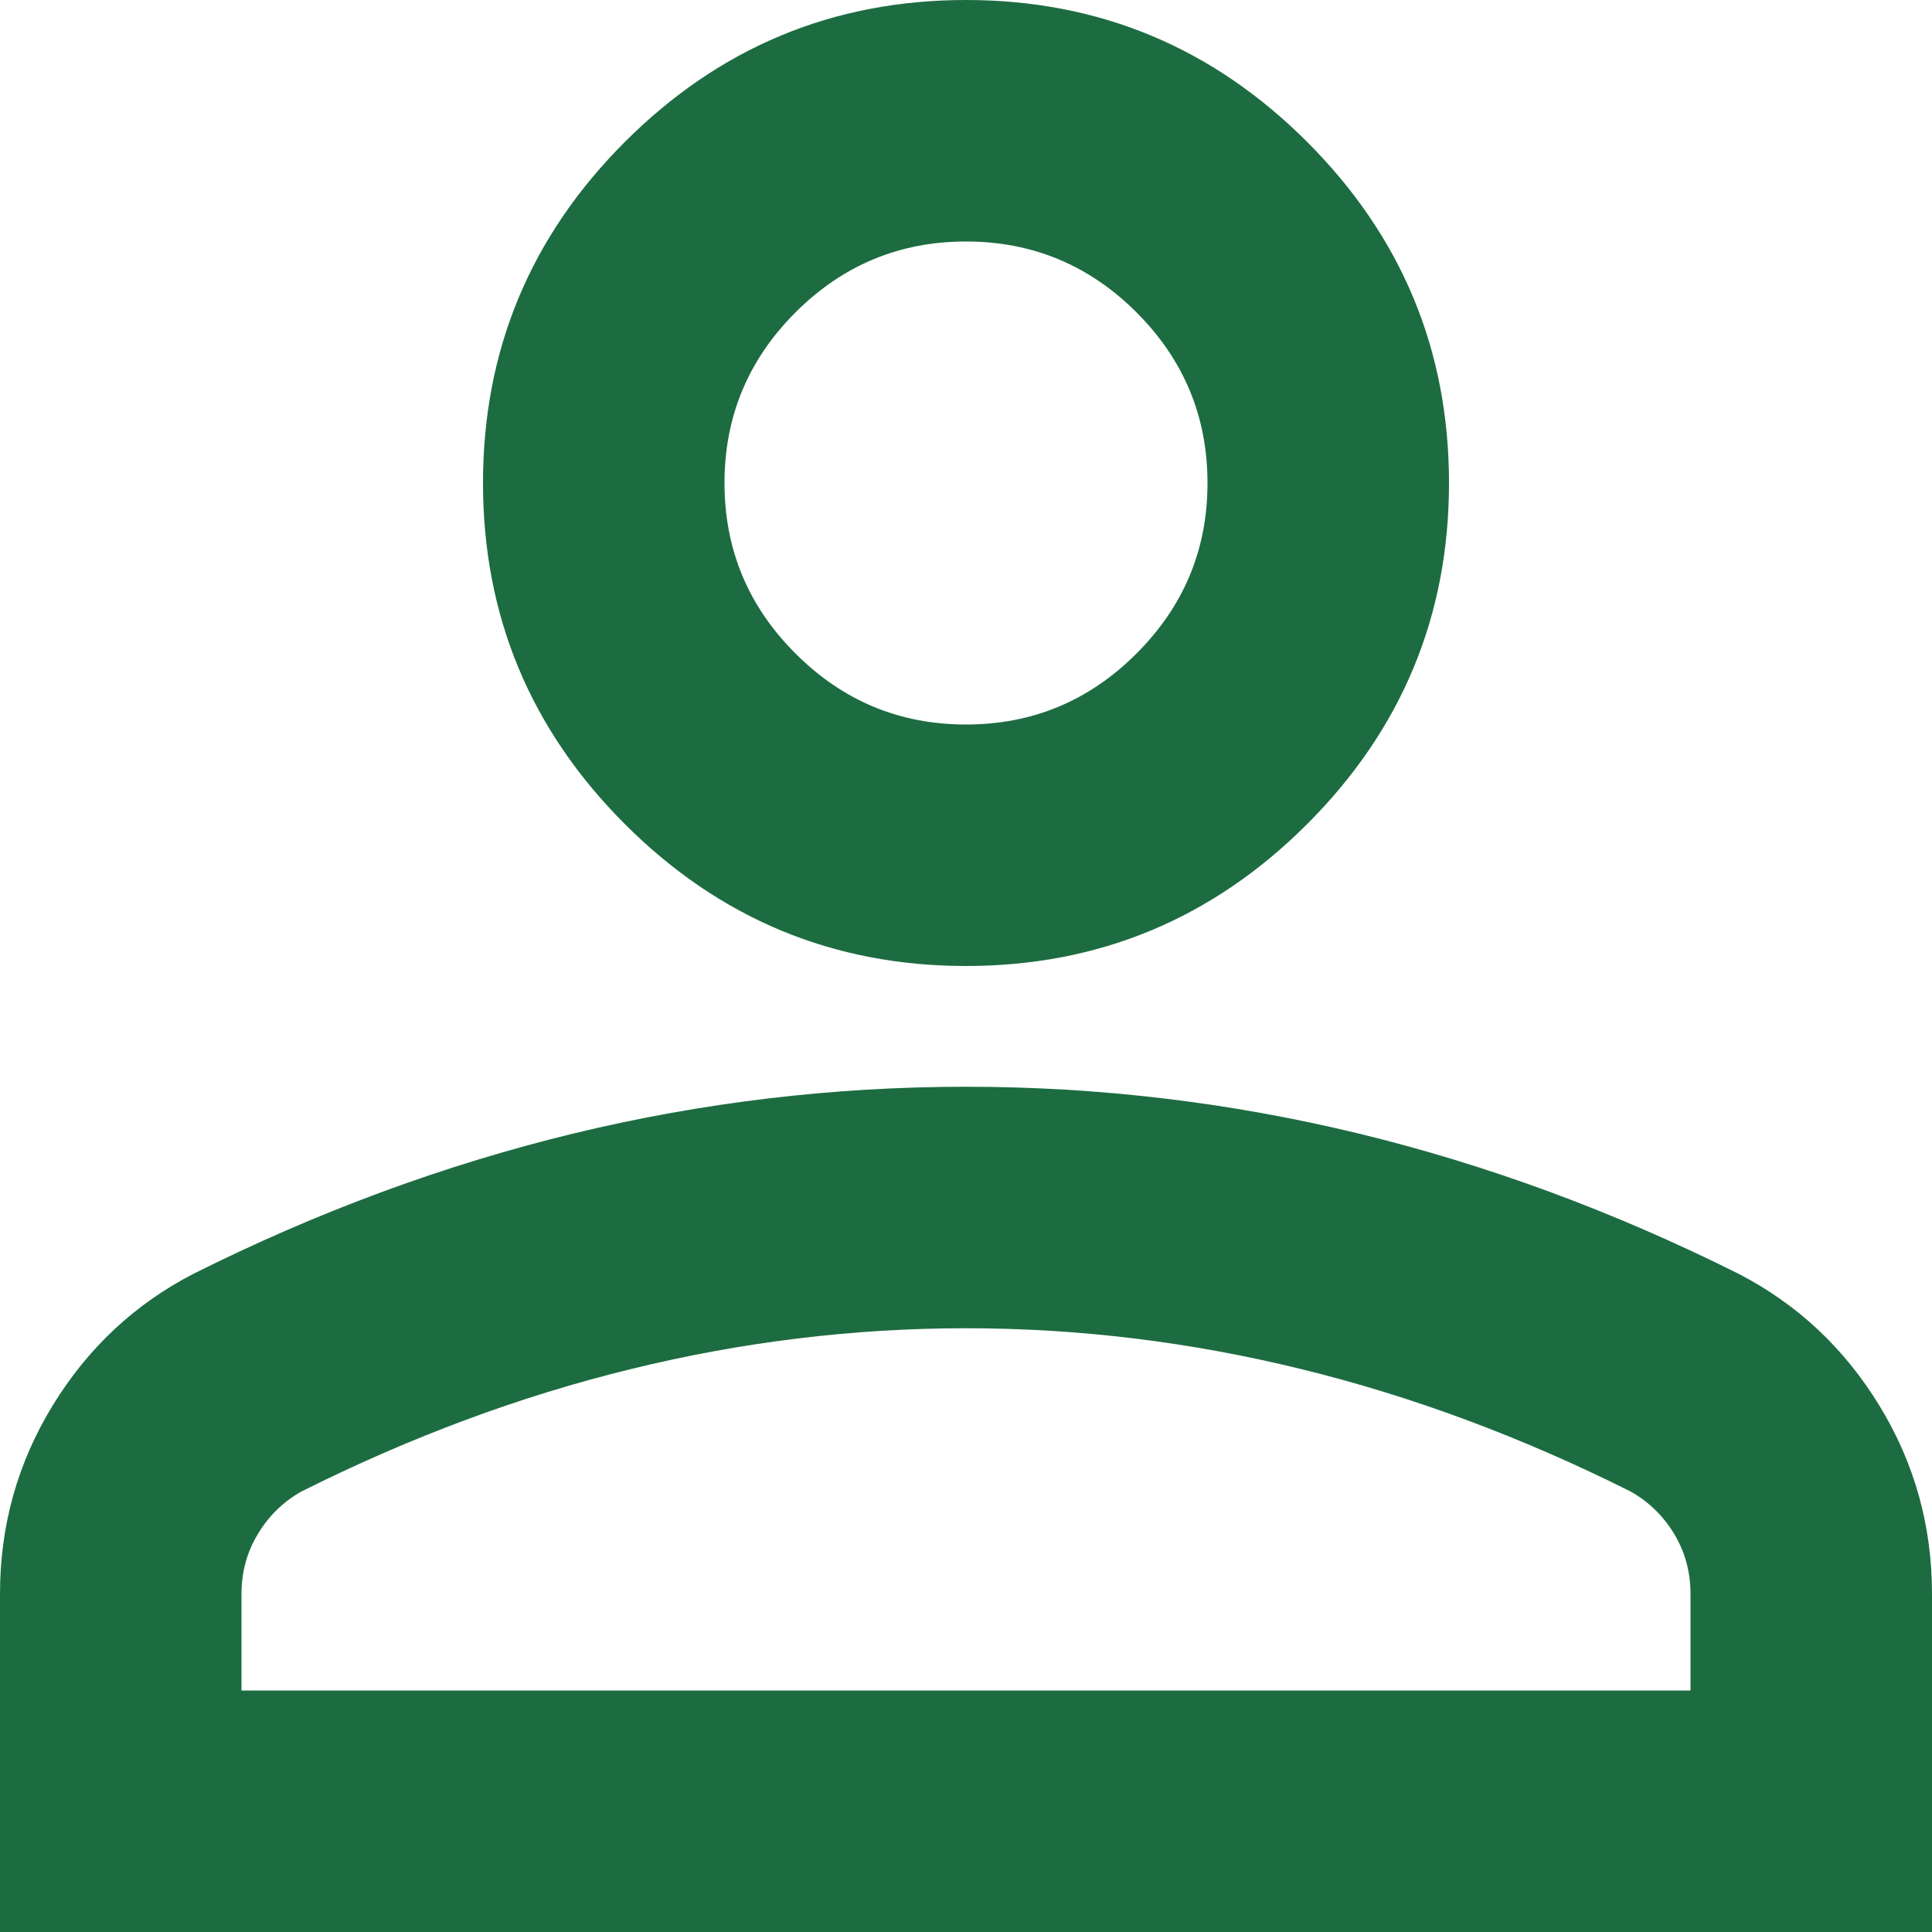
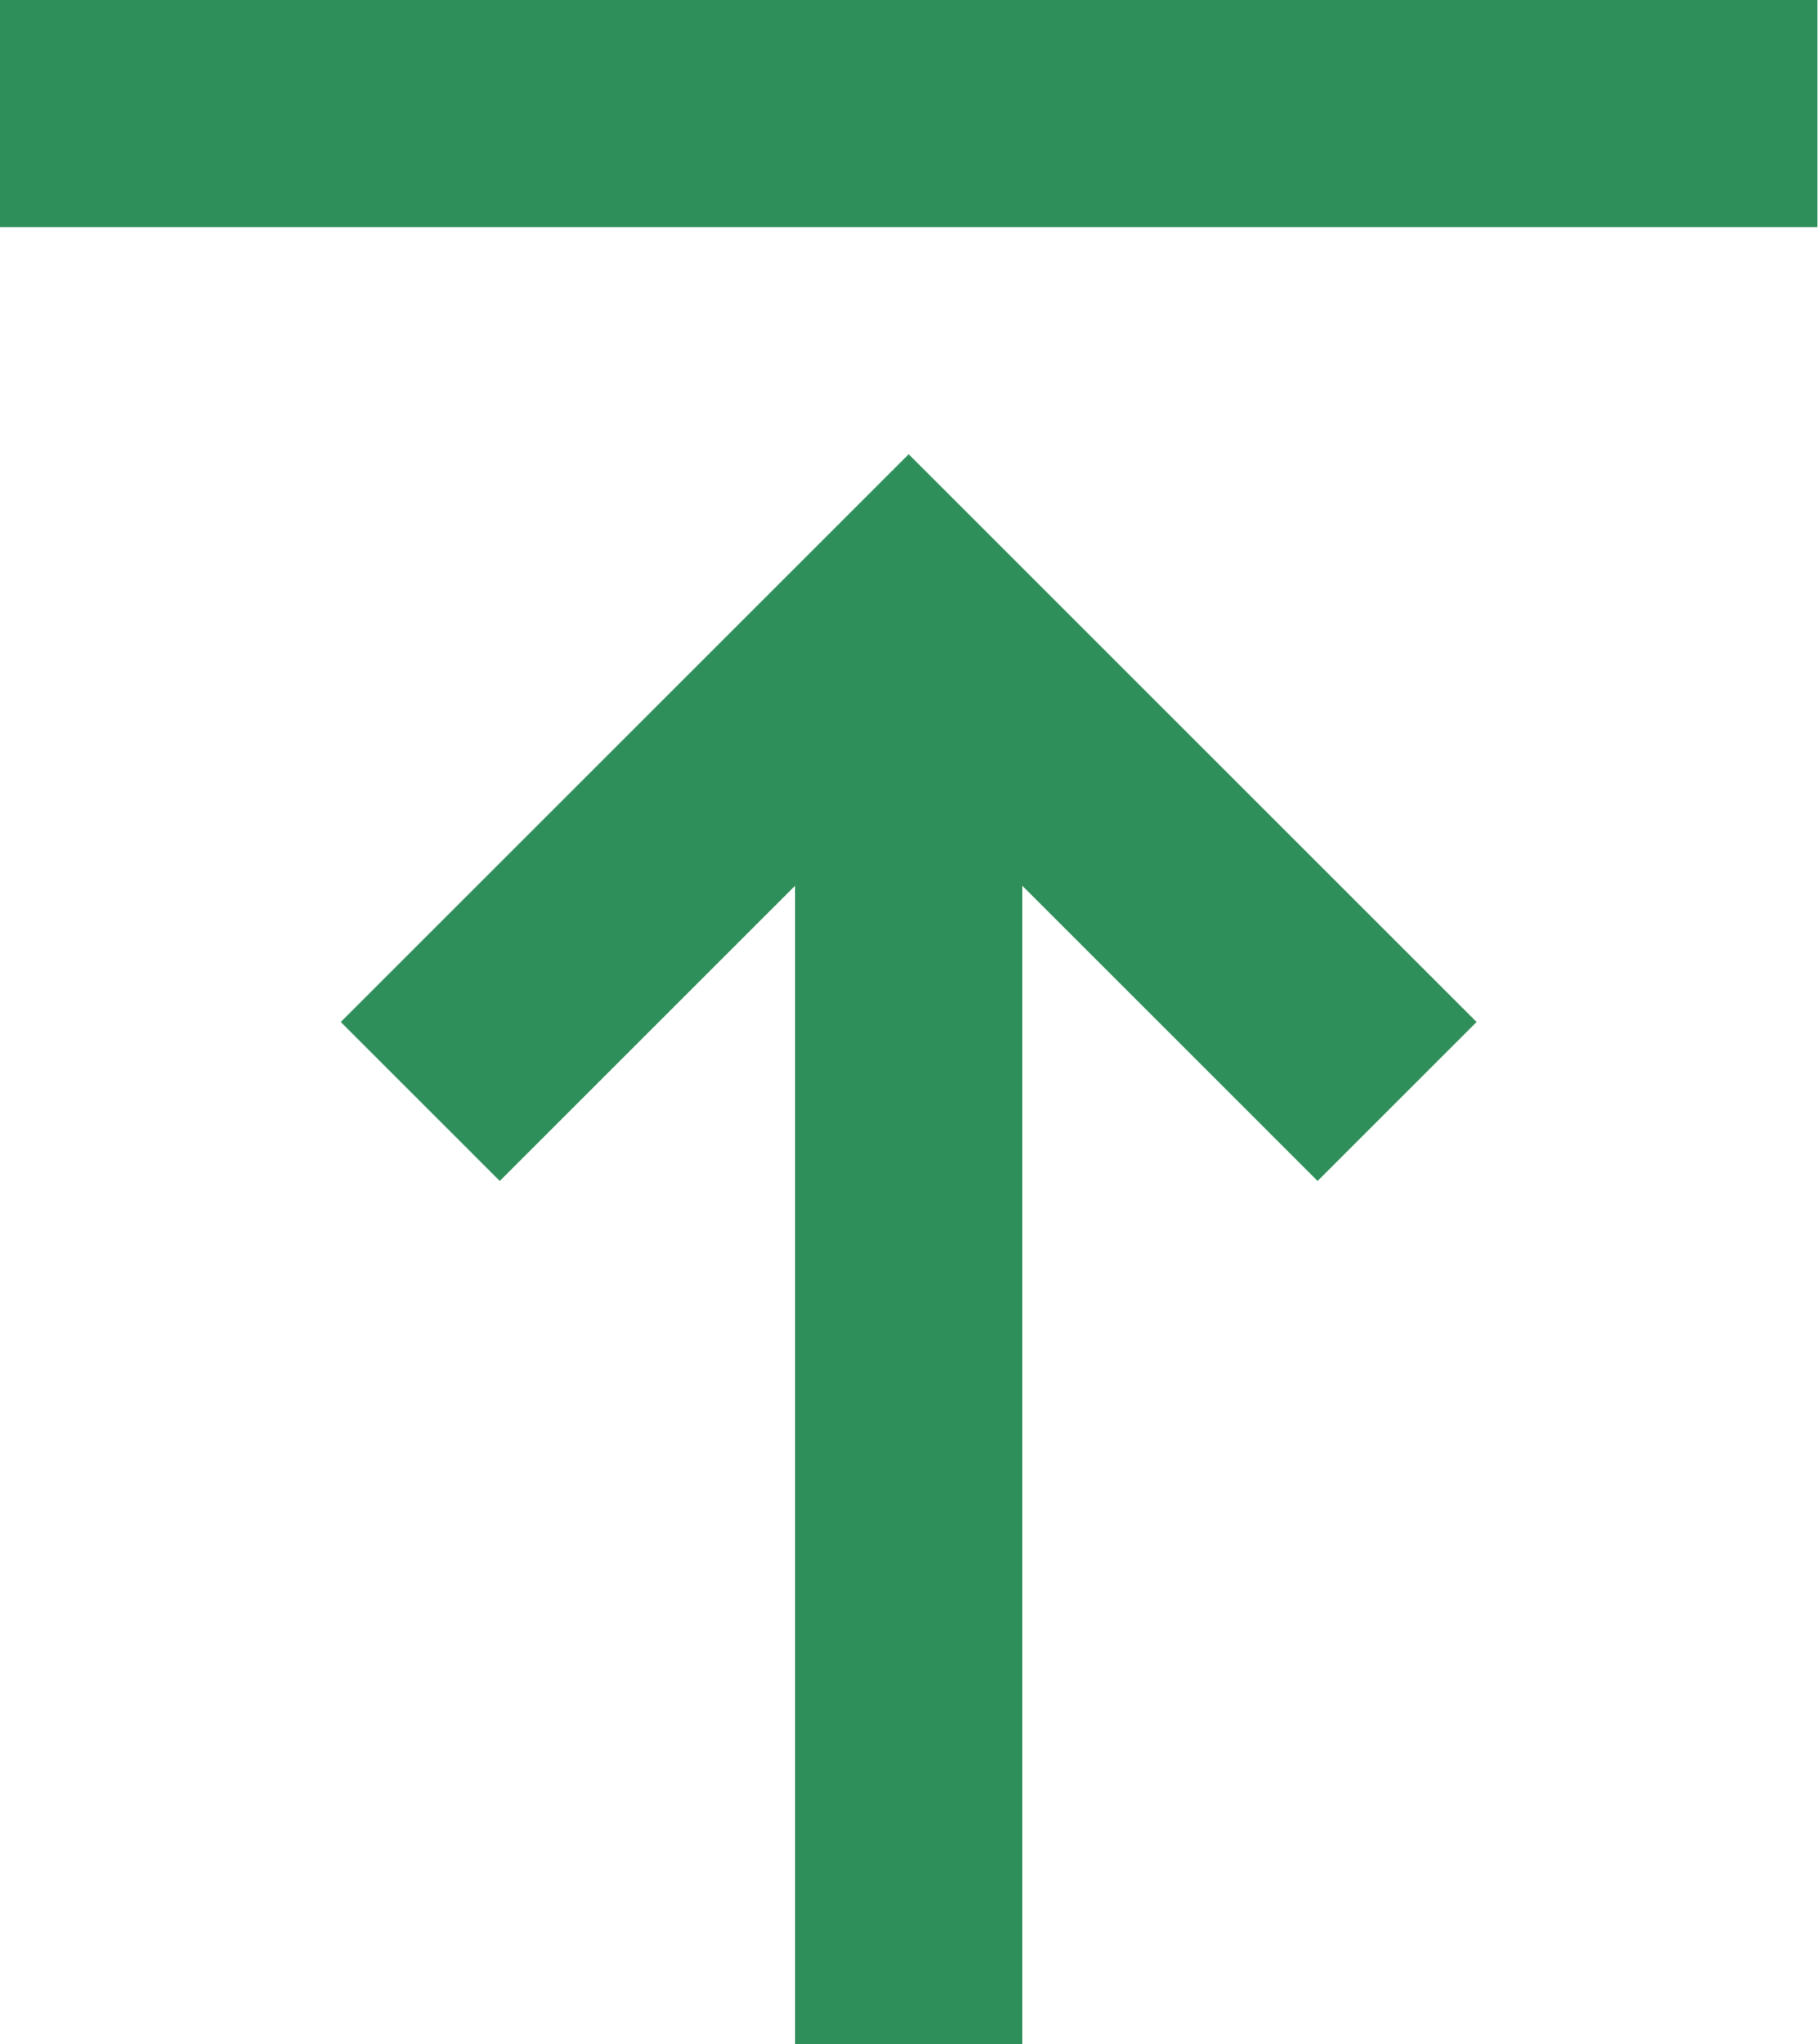
- <svg xmlns="http://www.w3.org/2000/svg" width="16" height="16" viewBox="0 0 16 16" fill="none">
-   <path d="M8 8C6.9 8 5.958 7.608 5.175 6.825C4.392 6.042 4 5.1 4 4C4 2.9 4.392 1.958 5.175 1.175C5.958 0.392 6.9 0 8 0C9.1 0 10.042 0.392 10.825 1.175C11.608 1.958 12 2.9 12 4C12 5.1 11.608 6.042 10.825 6.825C10.042 7.608 9.1 8 8 8ZM0 16V13.2C0 12.633 0.146 12.113 0.438 11.637C0.729 11.162 1.117 10.8 1.6 10.55C2.633 10.033 3.683 9.646 4.75 9.387C5.817 9.129 6.9 9 8 9C9.1 9 10.183 9.129 11.25 9.387C12.317 9.646 13.367 10.033 14.4 10.55C14.883 10.8 15.271 11.162 15.562 11.637C15.854 12.113 16 12.633 16 13.2V16H0ZM2 14H14V13.2C14 13.017 13.954 12.85 13.863 12.7C13.771 12.55 13.65 12.433 13.5 12.35C12.6 11.9 11.692 11.562 10.775 11.338C9.858 11.113 8.933 11 8 11C7.067 11 6.142 11.113 5.225 11.338C4.308 11.562 3.4 11.9 2.5 12.35C2.35 12.433 2.229 12.55 2.138 12.7C2.046 12.85 2 13.017 2 13.2V14ZM8 6C8.55 6 9.021 5.804 9.412 5.412C9.804 5.021 10 4.55 10 4C10 3.45 9.804 2.979 9.412 2.587C9.021 2.196 8.55 2 8 2C7.45 2 6.979 2.196 6.588 2.587C6.196 2.979 6 3.45 6 4C6 4.55 6.196 5.021 6.588 5.412C6.979 5.804 7.45 6 8 6Z" fill="#1D6C41" />
+ <svg xmlns="http://www.w3.org/2000/svg" width="16" height="18" viewBox="0 0 16 18" fill="none">
+   <path d="M0 2V0H16V2H0ZM7 18V7.8L4.4 10.4L3 9L8 4L13 9L11.6 10.4L9 7.8V18H7Z" fill="#2E8F5A" />
</svg>
